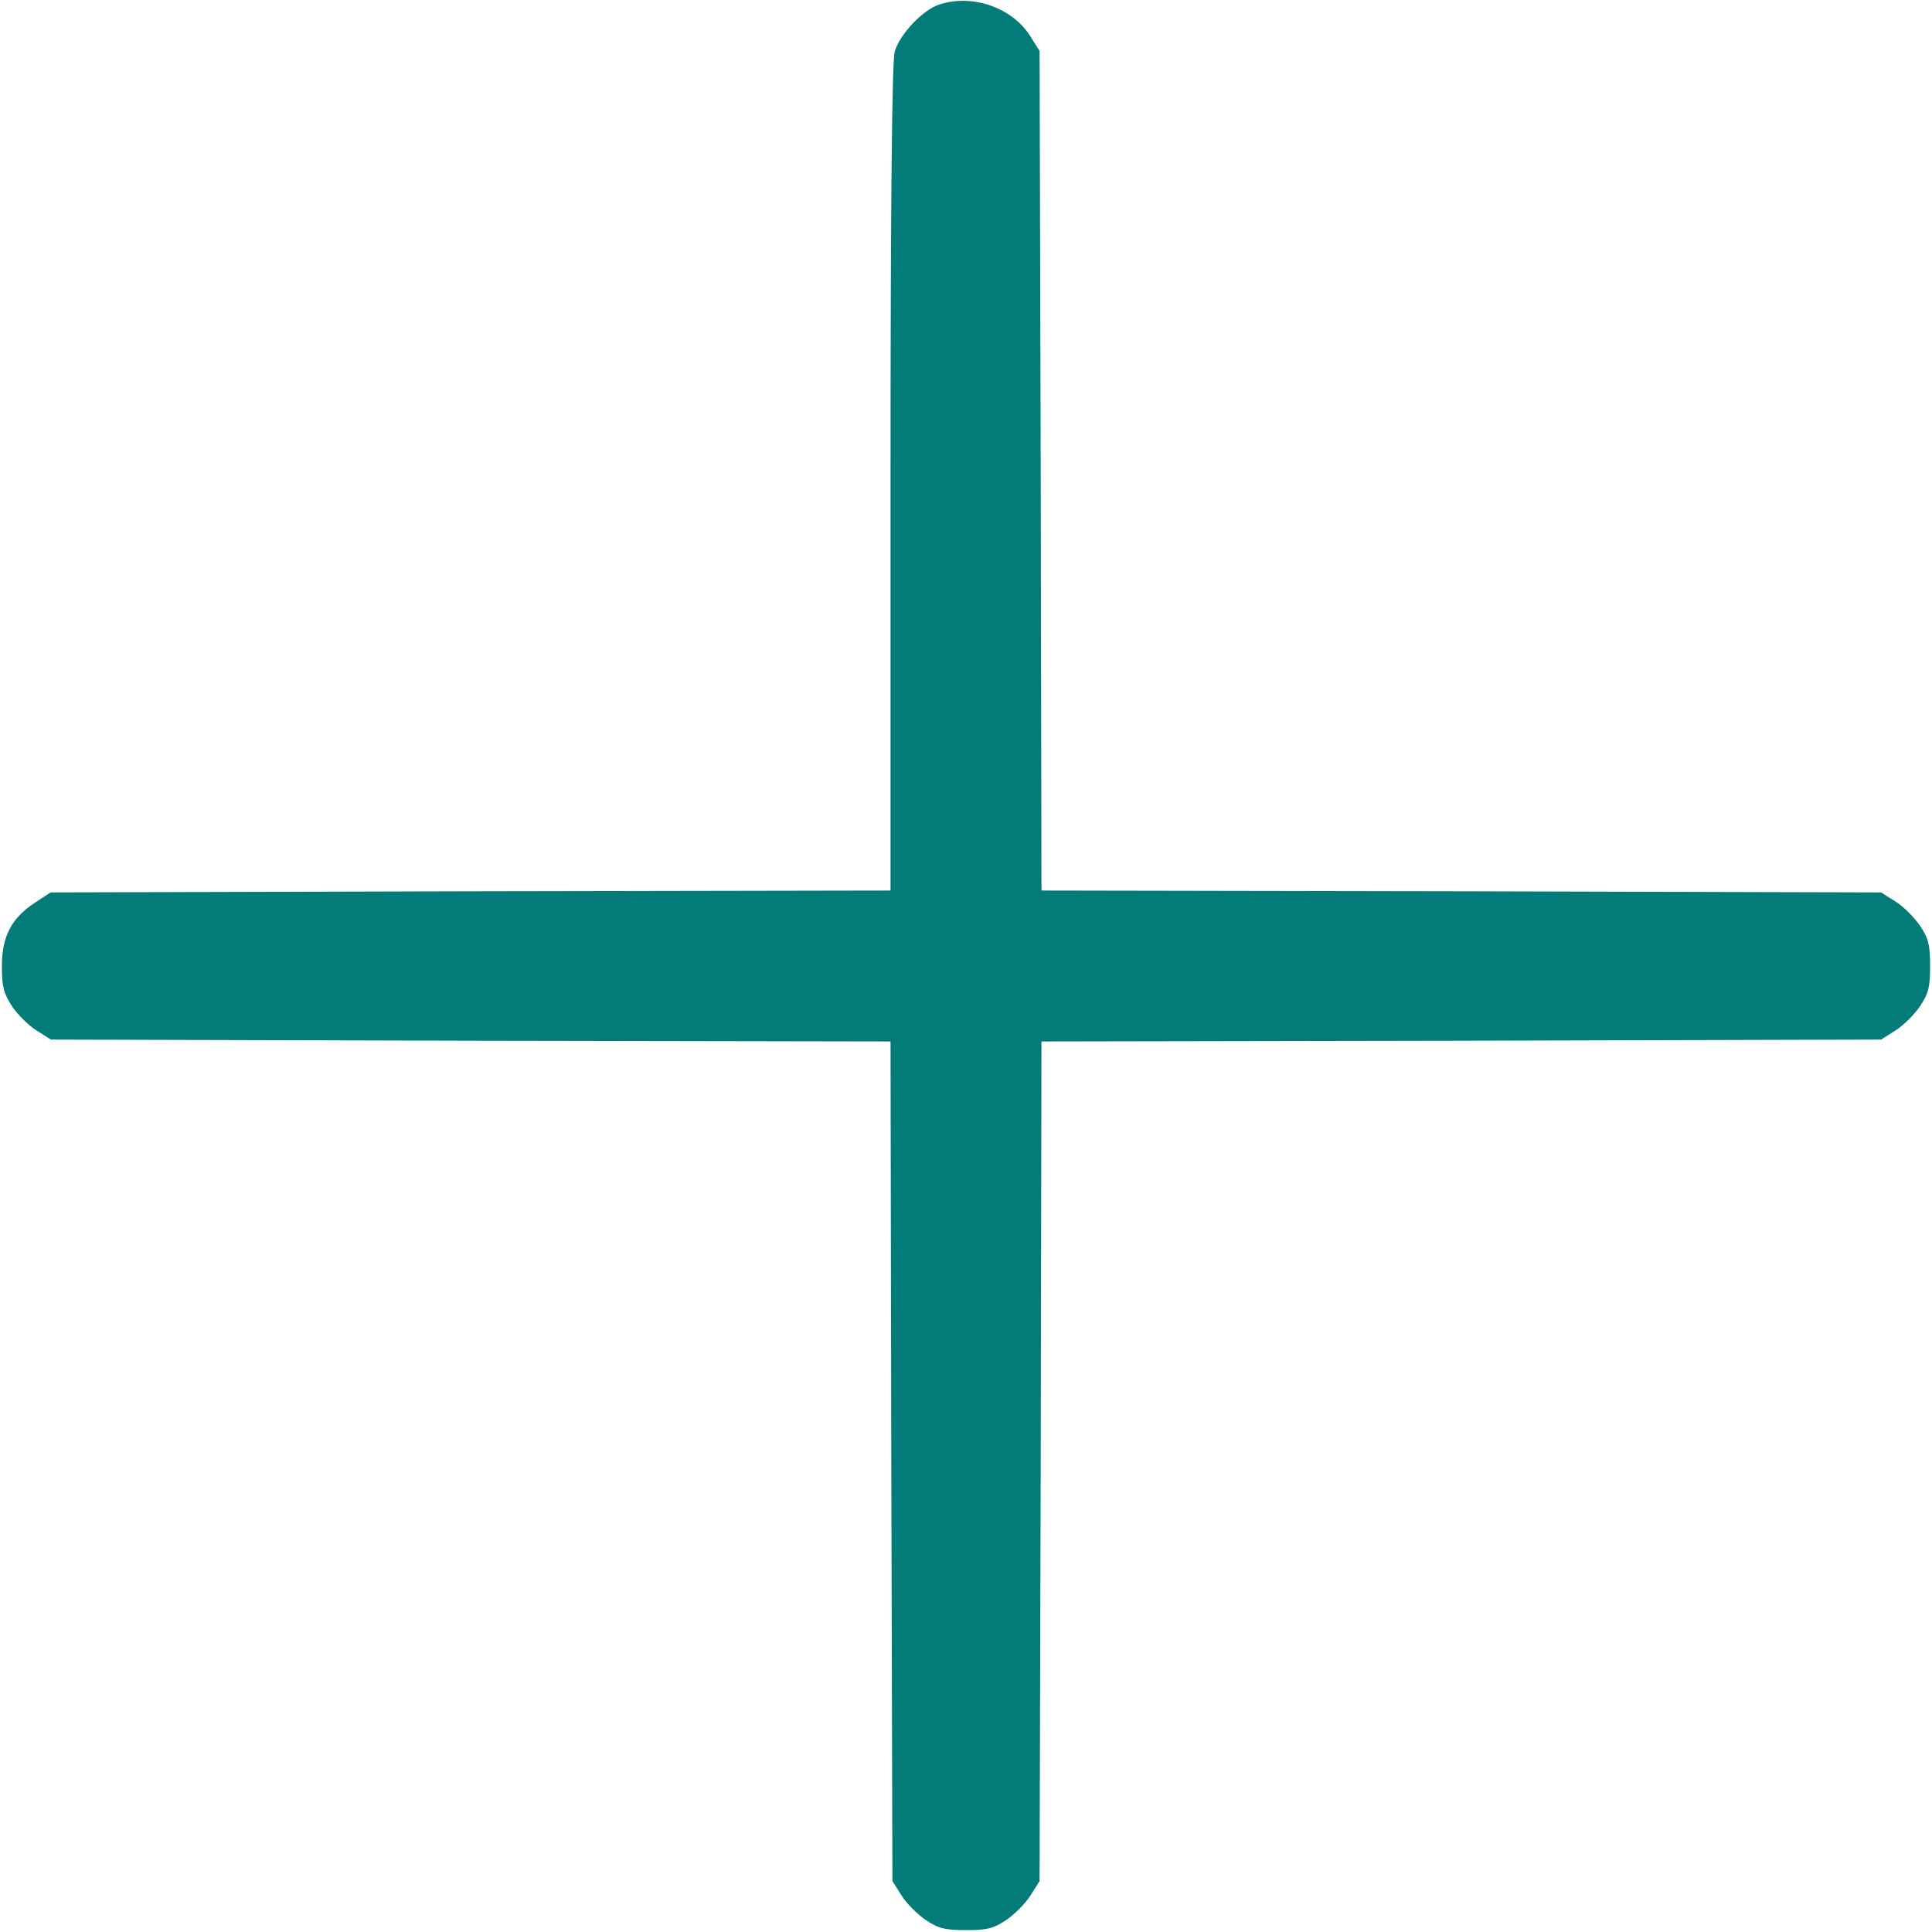
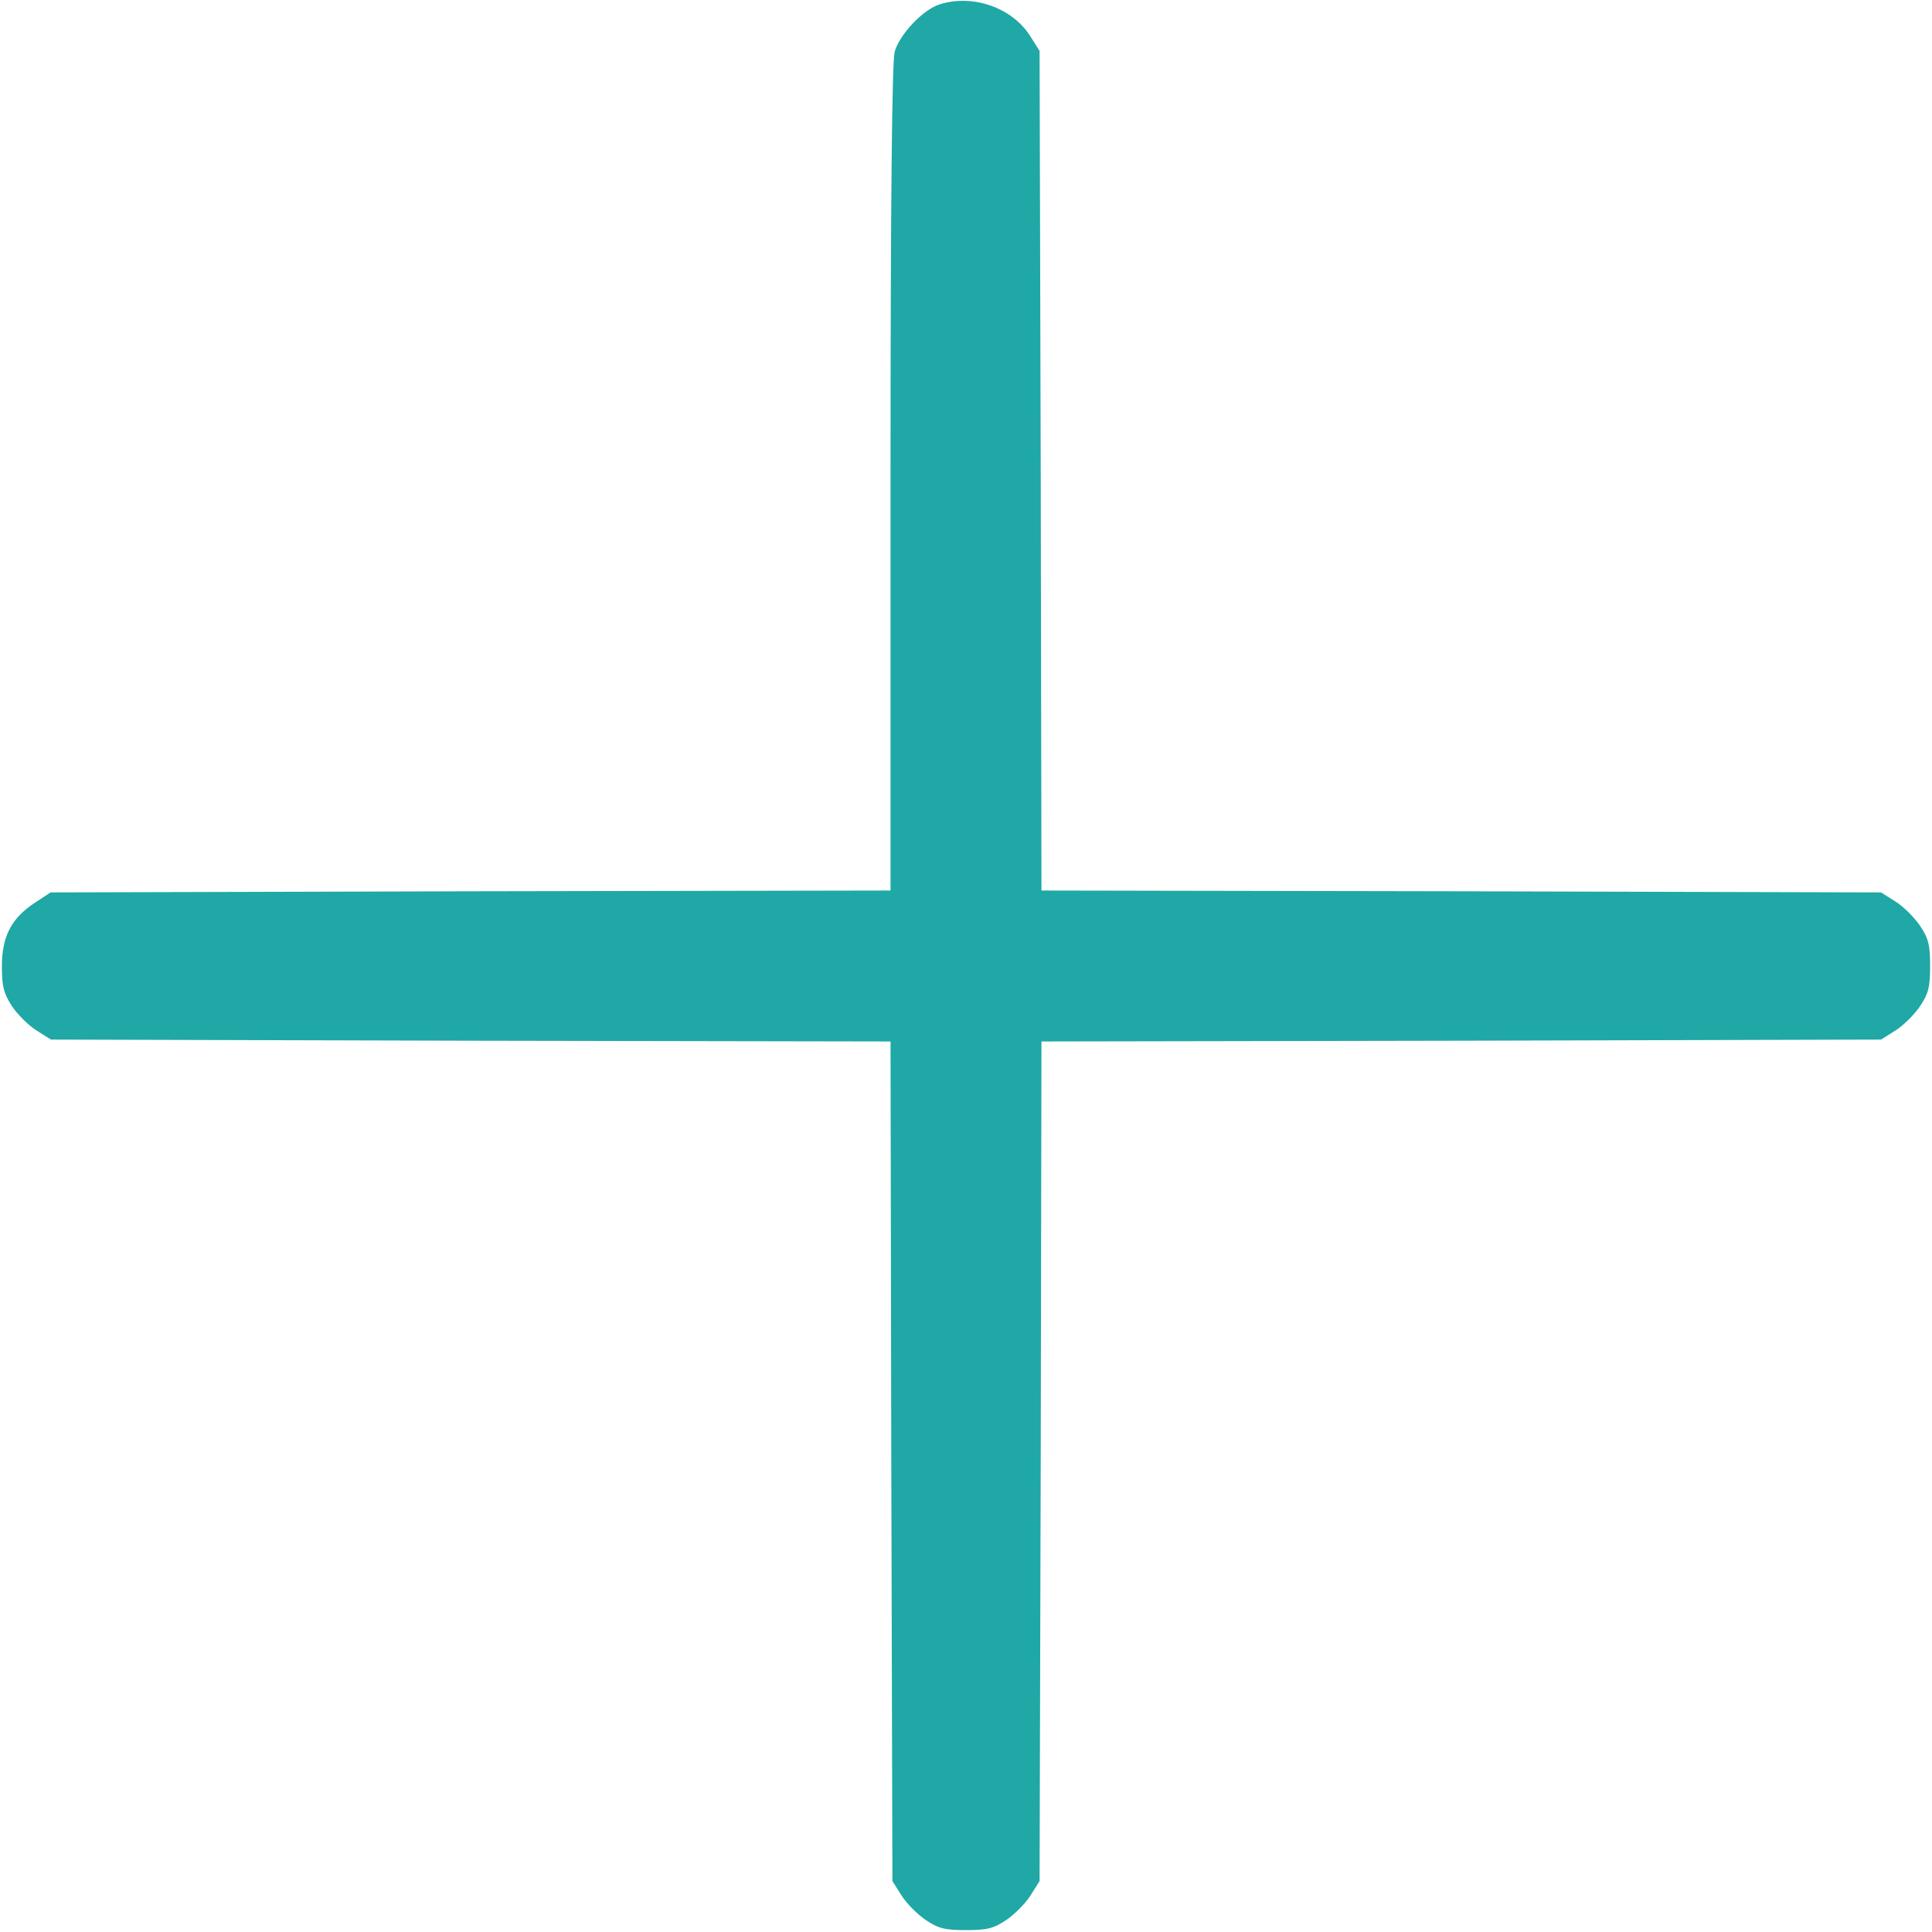
<svg xmlns="http://www.w3.org/2000/svg" version="1.0" width="512pt" height="512pt" viewBox="0 0 512 512" preserveAspectRatio="xMidYMid meet">
-   <g transform="translate(0,512) scale(0.1,-0.1)" fill="#037B79" stroke="none">
+   <g transform="translate(0,512) scale(0.1,-0.1)" fill="#1fa8a6" stroke="none">
    <path d="M2492 5109 c-45 -13 -108 -80 -121 -126 -7 -26 -11 -392 -11 -1130 l0 -1093 -1113 -2 -1113 -3 -41 -27 c-63 -41 -88 -90 -88 -169 0 -54 5 -72 27 -106 15 -22 44 -51 65 -64 l38 -24 1112 -3 1113 -2 2 -1113 3 -1112 24 -38 c13 -21 42 -50 64 -65 34 -23 52 -27 107 -27 55 0 73 4 107 27 22 15 51 44 64 65 l24 38 3 1112 2 1113 1113 2 1112 3 38 24 c21 13 50 42 65 64 23 34 27 52 27 107 0 55 -4 73 -27 107 -15 22 -44 51 -65 64 l-38 24 -1112 3 -1113 2 -2 1113 -3 1112 -24 38 c-47 76 -151 113 -239 86z" />
  </g>
</svg>
